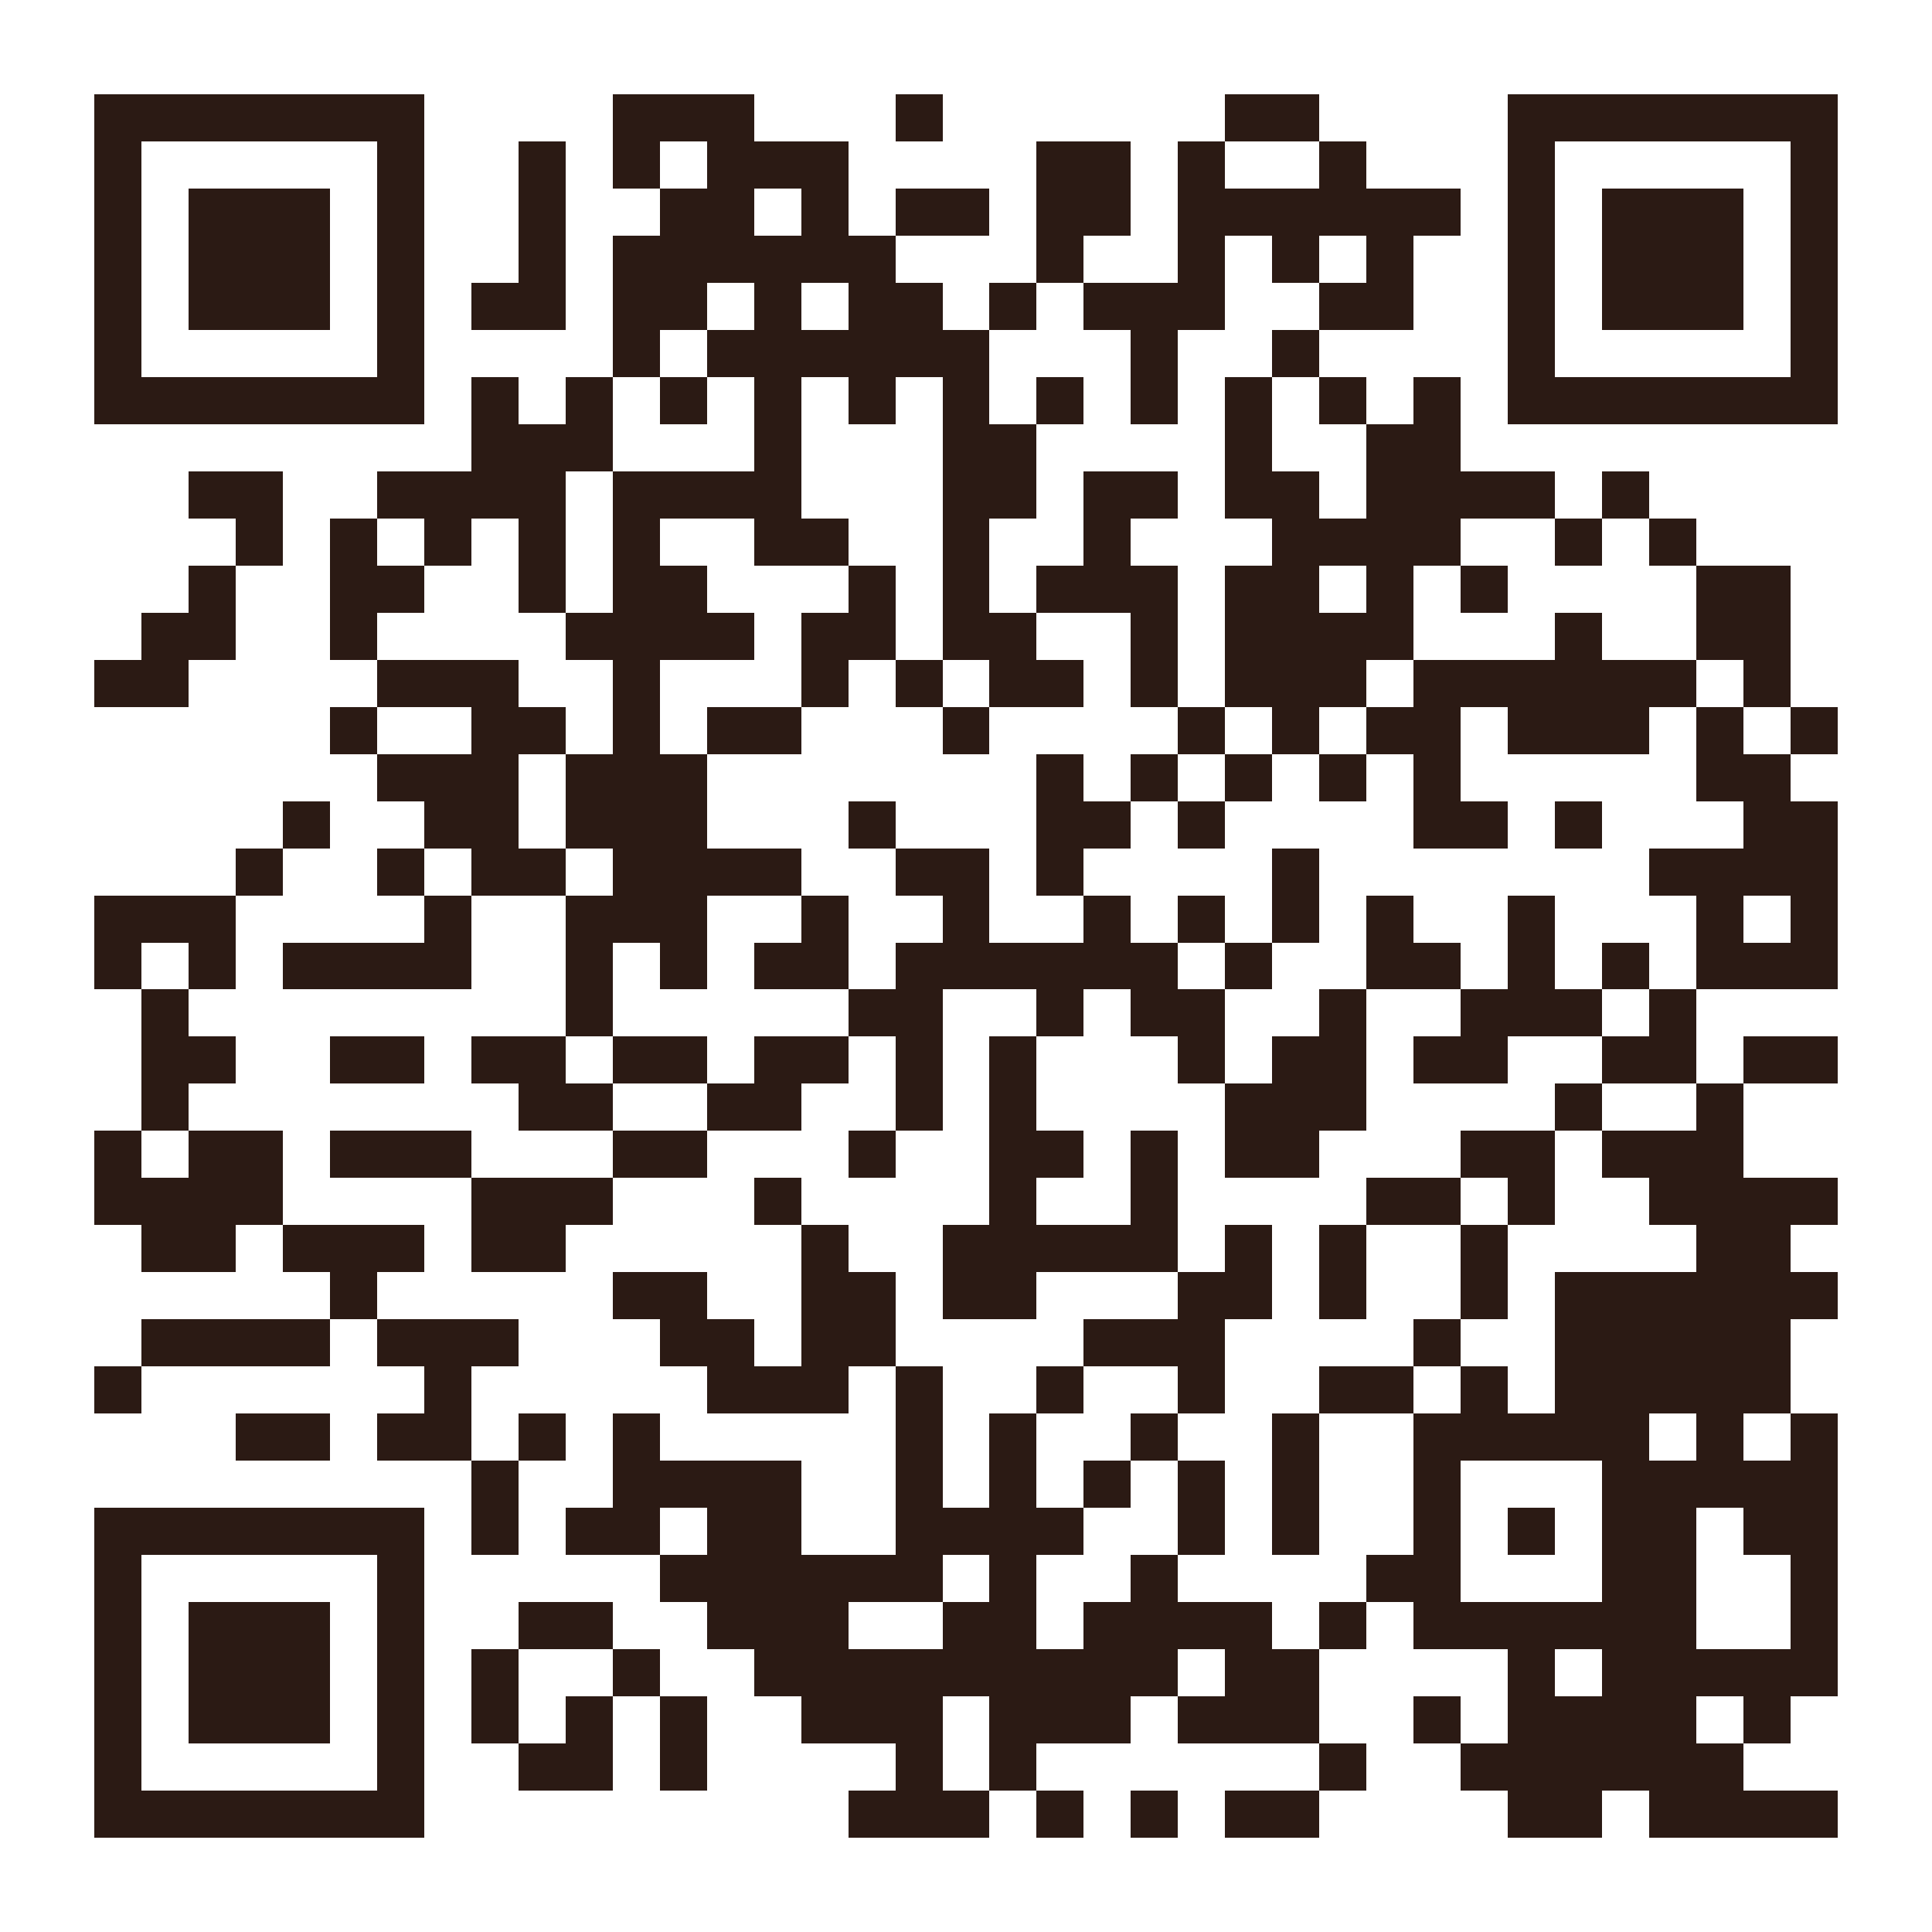
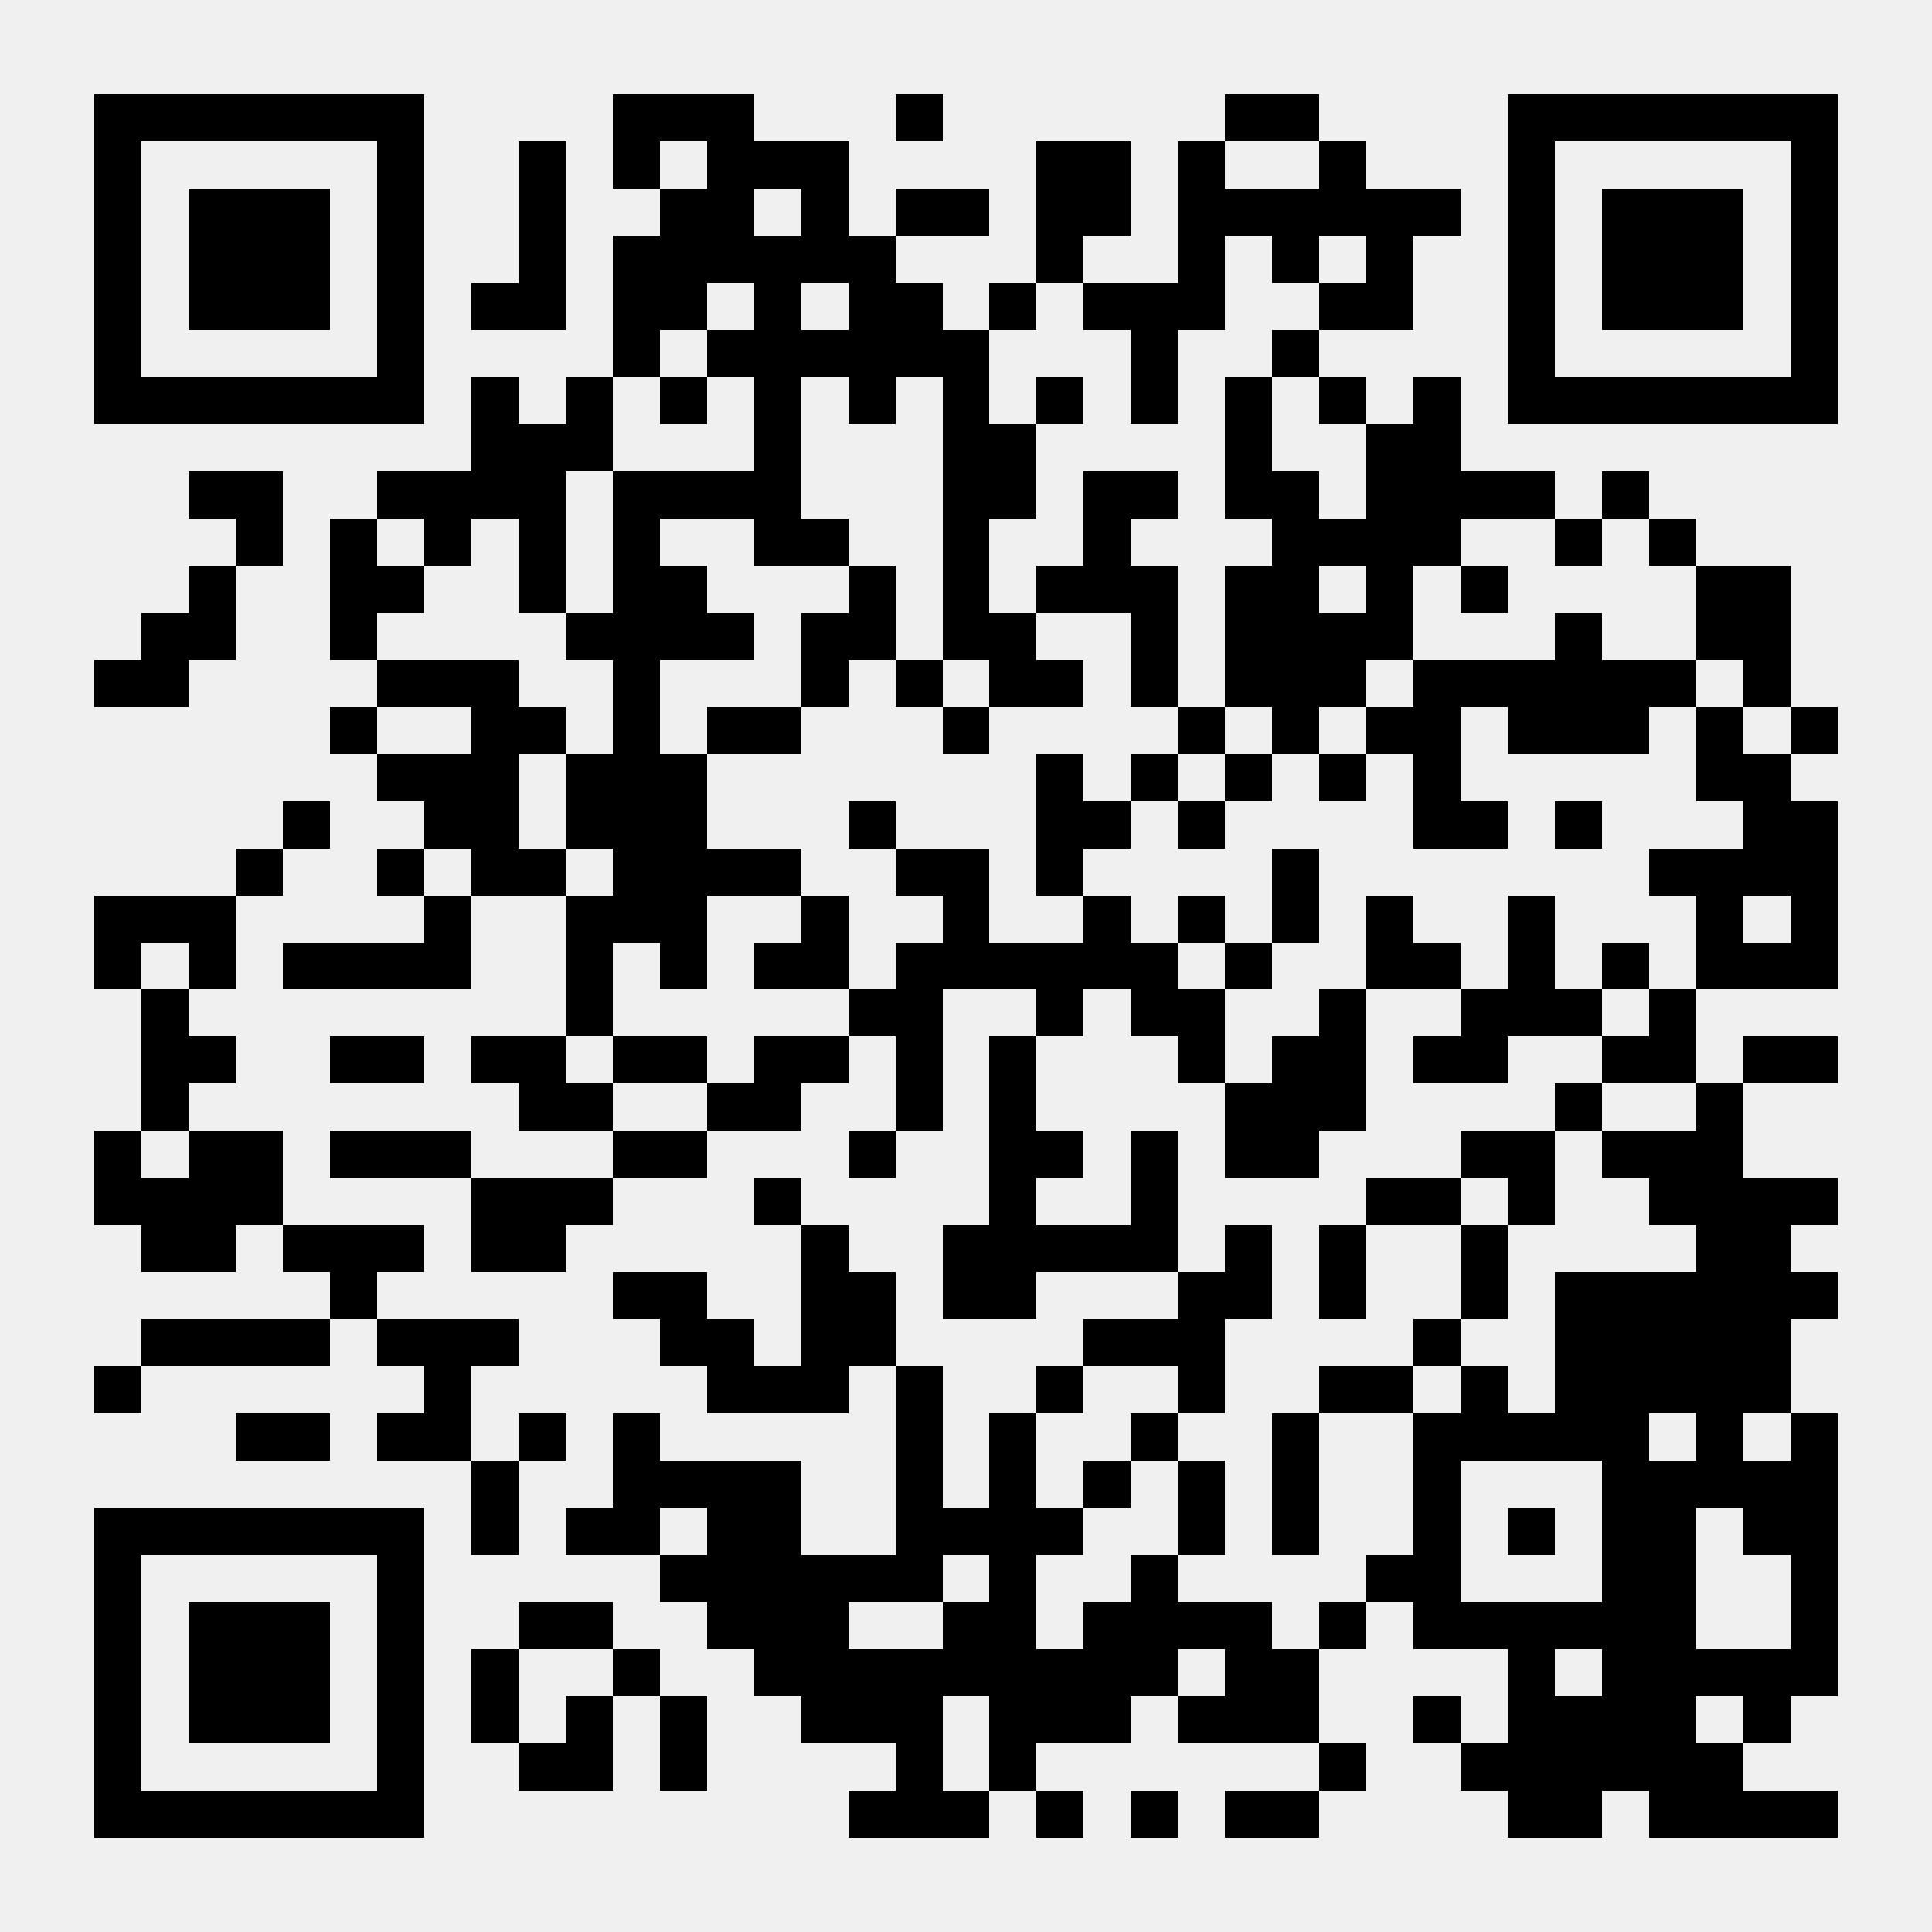
<svg xmlns="http://www.w3.org/2000/svg" viewBox="0 0 41 41" shape-rendering="crispEdges">
-   <path fill="#FFFFFF" d="M0 0h41v41H0z" />
-   <path stroke="#2B1A14" d="M2 2.5h7m4 0h3m3 0h1m6 0h2m4 0h7M2 3.5h1m5 0h1m2 0h1m1 0h1m1 0h3m4 0h2m1 0h1m2 0h1m3 0h1m5 0h1M2 4.5h1m1 0h3m1 0h1m2 0h1m2 0h2m1 0h1m1 0h2m1 0h2m1 0h6m1 0h1m1 0h3m1 0h1M2 5.5h1m1 0h3m1 0h1m2 0h1m1 0h6m3 0h1m2 0h1m1 0h1m1 0h1m2 0h1m1 0h3m1 0h1M2 6.5h1m1 0h3m1 0h1m1 0h2m1 0h2m1 0h1m1 0h2m1 0h1m1 0h3m2 0h2m2 0h1m1 0h3m1 0h1M2 7.5h1m5 0h1m4 0h1m1 0h6m3 0h1m2 0h1m4 0h1m5 0h1M2 8.5h7m1 0h1m1 0h1m1 0h1m1 0h1m1 0h1m1 0h1m1 0h1m1 0h1m1 0h1m1 0h1m1 0h1m1 0h7M10 9.5h3m3 0h1m3 0h2m4 0h1m2 0h2M4 10.5h2m2 0h4m1 0h4m3 0h2m1 0h2m1 0h2m1 0h4m1 0h1M5 11.5h1m1 0h1m1 0h1m1 0h1m1 0h1m2 0h2m2 0h1m2 0h1m3 0h4m2 0h1m1 0h1M4 12.5h1m2 0h2m2 0h1m1 0h2m3 0h1m1 0h1m1 0h3m1 0h2m1 0h1m1 0h1m4 0h2M3 13.5h2m2 0h1m4 0h4m1 0h2m1 0h2m2 0h1m1 0h4m3 0h1m2 0h2M2 14.5h2m4 0h3m2 0h1m3 0h1m1 0h1m1 0h2m1 0h1m1 0h3m1 0h6m1 0h1M7 15.5h1m2 0h2m1 0h1m1 0h2m3 0h1m4 0h1m1 0h1m1 0h2m1 0h3m1 0h1m1 0h1M8 16.5h3m1 0h3m7 0h1m1 0h1m1 0h1m1 0h1m1 0h1m5 0h2M6 17.5h1m2 0h2m1 0h3m3 0h1m3 0h2m1 0h1m4 0h2m1 0h1m3 0h2M5 18.5h1m2 0h1m1 0h2m1 0h4m2 0h2m1 0h1m4 0h1m7 0h4M2 19.5h3m4 0h1m2 0h3m2 0h1m2 0h1m2 0h1m1 0h1m1 0h1m1 0h1m2 0h1m3 0h1m1 0h1M2 20.5h1m1 0h1m1 0h4m2 0h1m1 0h1m1 0h2m1 0h6m1 0h1m2 0h2m1 0h1m1 0h1m1 0h3M3 21.5h1m8 0h1m5 0h2m2 0h1m1 0h2m2 0h1m2 0h3m1 0h1M3 22.5h2m2 0h2m1 0h2m1 0h2m1 0h2m1 0h1m1 0h1m3 0h1m1 0h2m1 0h2m2 0h2m1 0h2M3 23.5h1m7 0h2m2 0h2m2 0h1m1 0h1m4 0h3m4 0h1m2 0h1M2 24.5h1m1 0h2m1 0h3m3 0h2m3 0h1m2 0h2m1 0h1m1 0h2m3 0h2m1 0h3M2 25.5h4m4 0h3m3 0h1m4 0h1m2 0h1m4 0h2m1 0h1m2 0h4M3 26.5h2m1 0h3m1 0h2m5 0h1m2 0h5m1 0h1m1 0h1m2 0h1m4 0h2M7 27.5h1m5 0h2m2 0h2m1 0h2m3 0h2m1 0h1m2 0h1m1 0h6M3 28.5h4m1 0h3m3 0h2m1 0h2m4 0h3m4 0h1m2 0h5M2 29.5h1m6 0h1m5 0h3m1 0h1m2 0h1m2 0h1m2 0h2m1 0h1m1 0h5M5 30.5h2m1 0h2m1 0h1m1 0h1m5 0h1m1 0h1m2 0h1m2 0h1m2 0h5m1 0h1m1 0h1M10 31.5h1m2 0h4m2 0h1m1 0h1m1 0h1m1 0h1m1 0h1m2 0h1m3 0h5M2 32.5h7m1 0h1m1 0h2m1 0h2m2 0h4m2 0h1m1 0h1m2 0h1m1 0h1m1 0h2m1 0h2M2 33.5h1m5 0h1m5 0h6m1 0h1m2 0h1m4 0h2m3 0h2m2 0h1M2 34.5h1m1 0h3m1 0h1m2 0h2m2 0h3m2 0h2m1 0h4m1 0h1m1 0h6m2 0h1M2 35.5h1m1 0h3m1 0h1m1 0h1m2 0h1m2 0h9m1 0h2m4 0h1m1 0h5M2 36.5h1m1 0h3m1 0h1m1 0h1m1 0h1m1 0h1m2 0h3m1 0h3m1 0h3m2 0h1m1 0h4m1 0h1M2 37.5h1m5 0h1m2 0h2m1 0h1m4 0h1m1 0h1m6 0h1m2 0h6M2 38.5h7m9 0h3m1 0h1m1 0h1m1 0h2m4 0h2m1 0h4" />
+   <path stroke="#000000" d="M2 2.5h7m4 0h3m3 0h1m6 0h2m4 0h7M2 3.5h1m5 0h1m2 0h1m1 0h1m1 0h3m4 0h2m1 0h1m2 0h1m3 0h1m5 0h1M2 4.5h1m1 0h3m1 0h1m2 0h1m2 0h2m1 0h1m1 0h2m1 0h2m1 0h6m1 0h1m1 0h3m1 0h1M2 5.5h1m1 0h3m1 0h1m2 0h1m1 0h6m3 0h1m2 0h1m1 0h1m1 0h1m2 0h1m1 0h3m1 0h1M2 6.5h1m1 0h3m1 0h1m1 0h2m1 0h2m1 0h1m1 0h2m1 0h1m1 0h3m2 0h2m2 0h1m1 0h3m1 0h1M2 7.5h1m5 0h1m4 0h1m1 0h6m3 0h1m2 0h1m4 0h1m5 0h1M2 8.5h7m1 0h1m1 0h1m1 0h1m1 0h1m1 0h1m1 0h1m1 0h1m1 0h1m1 0h1m1 0h1m1 0h1m1 0h7M10 9.5h3m3 0h1m3 0h2m4 0h1m2 0h2M4 10.5h2m2 0h4m1 0h4m3 0h2m1 0h2m1 0h2m1 0h4m1 0h1M5 11.5h1m1 0h1m1 0h1m1 0h1m1 0h1m2 0h2m2 0h1m2 0h1m3 0h4m2 0h1m1 0h1M4 12.5h1m2 0h2m2 0h1m1 0h2m3 0h1m1 0h1m1 0h3m1 0h2m1 0h1m1 0h1m4 0h2M3 13.5h2m2 0h1m4 0h4m1 0h2m1 0h2m2 0h1m1 0h4m3 0h1m2 0h2M2 14.5h2m4 0h3m2 0h1m3 0h1m1 0h1m1 0h2m1 0h1m1 0h3m1 0h6m1 0h1M7 15.5h1m2 0h2m1 0h1m1 0h2m3 0h1m4 0h1m1 0h1m1 0h2m1 0h3m1 0h1m1 0h1M8 16.5h3m1 0h3m7 0h1m1 0h1m1 0h1m1 0h1m1 0h1m5 0h2M6 17.5h1m2 0h2m1 0h3m3 0h1m3 0h2m1 0h1m4 0h2m1 0h1m3 0h2M5 18.5h1m2 0h1m1 0h2m1 0h4m2 0h2m1 0h1m4 0h1m7 0h4M2 19.5h3m4 0h1m2 0h3m2 0h1m2 0h1m2 0h1m1 0h1m1 0h1m1 0h1m2 0h1m3 0h1m1 0h1M2 20.5h1m1 0h1m1 0h4m2 0h1m1 0h1m1 0h2m1 0h6m1 0h1m2 0h2m1 0h1m1 0h1m1 0h3M3 21.5h1m8 0h1m5 0h2m2 0h1m1 0h2m2 0h1m2 0h3m1 0h1M3 22.5h2m2 0h2m1 0h2m1 0h2m1 0h2m1 0h1m1 0h1m3 0h1m1 0h2m1 0h2m2 0h2m1 0h2M3 23.5h1m7 0h2m2 0h2m2 0h1m1 0h1m4 0h3m4 0h1m2 0h1M2 24.5h1m1 0h2m1 0h3m3 0h2m3 0h1m2 0h2m1 0h1m1 0h2m3 0h2m1 0h3M2 25.5h4m4 0h3m3 0h1m4 0h1m2 0h1m4 0h2m1 0h1m2 0h4M3 26.5h2m1 0h3m1 0h2m5 0h1m2 0h5m1 0h1m1 0h1m2 0h1m4 0h2M7 27.5h1m5 0h2m2 0h2m1 0h2m3 0h2m1 0h1m2 0h1m1 0h6M3 28.5h4m1 0h3m3 0h2m1 0h2m4 0h3m4 0h1m2 0h5M2 29.5h1m6 0h1m5 0h3m1 0h1m2 0h1m2 0h1m2 0h2m1 0h1m1 0h5M5 30.5h2m1 0h2m1 0h1m1 0h1m5 0h1m1 0h1m2 0h1m2 0h1m2 0h5m1 0h1m1 0h1M10 31.5h1m2 0h4m2 0h1m1 0h1m1 0h1m1 0h1m1 0h1m2 0h1m3 0h5M2 32.5h7m1 0h1m1 0h2m1 0h2m2 0h4m2 0h1m1 0h1m2 0h1m1 0h1m1 0h2m1 0h2M2 33.5h1m5 0h1m5 0h6m1 0h1m2 0h1m4 0h2m3 0h2m2 0h1M2 34.5h1m1 0h3m1 0h1m2 0h2m2 0h3m2 0h2m1 0h4m1 0h1m1 0h6m2 0h1M2 35.5h1m1 0h3m1 0h1m1 0h1m2 0h1m2 0h9m1 0h2m4 0h1m1 0h5M2 36.5h1m1 0h3m1 0h1m1 0h1m1 0h1m1 0h1m2 0h3m1 0h3m1 0h3m2 0h1m1 0h4m1 0h1M2 37.5h1m5 0h1m2 0h2m1 0h1m4 0h1m1 0h1m6 0h1m2 0h6M2 38.5h7m9 0h3m1 0h1m1 0h1m1 0h2m4 0h2m1 0h4" />
</svg>
